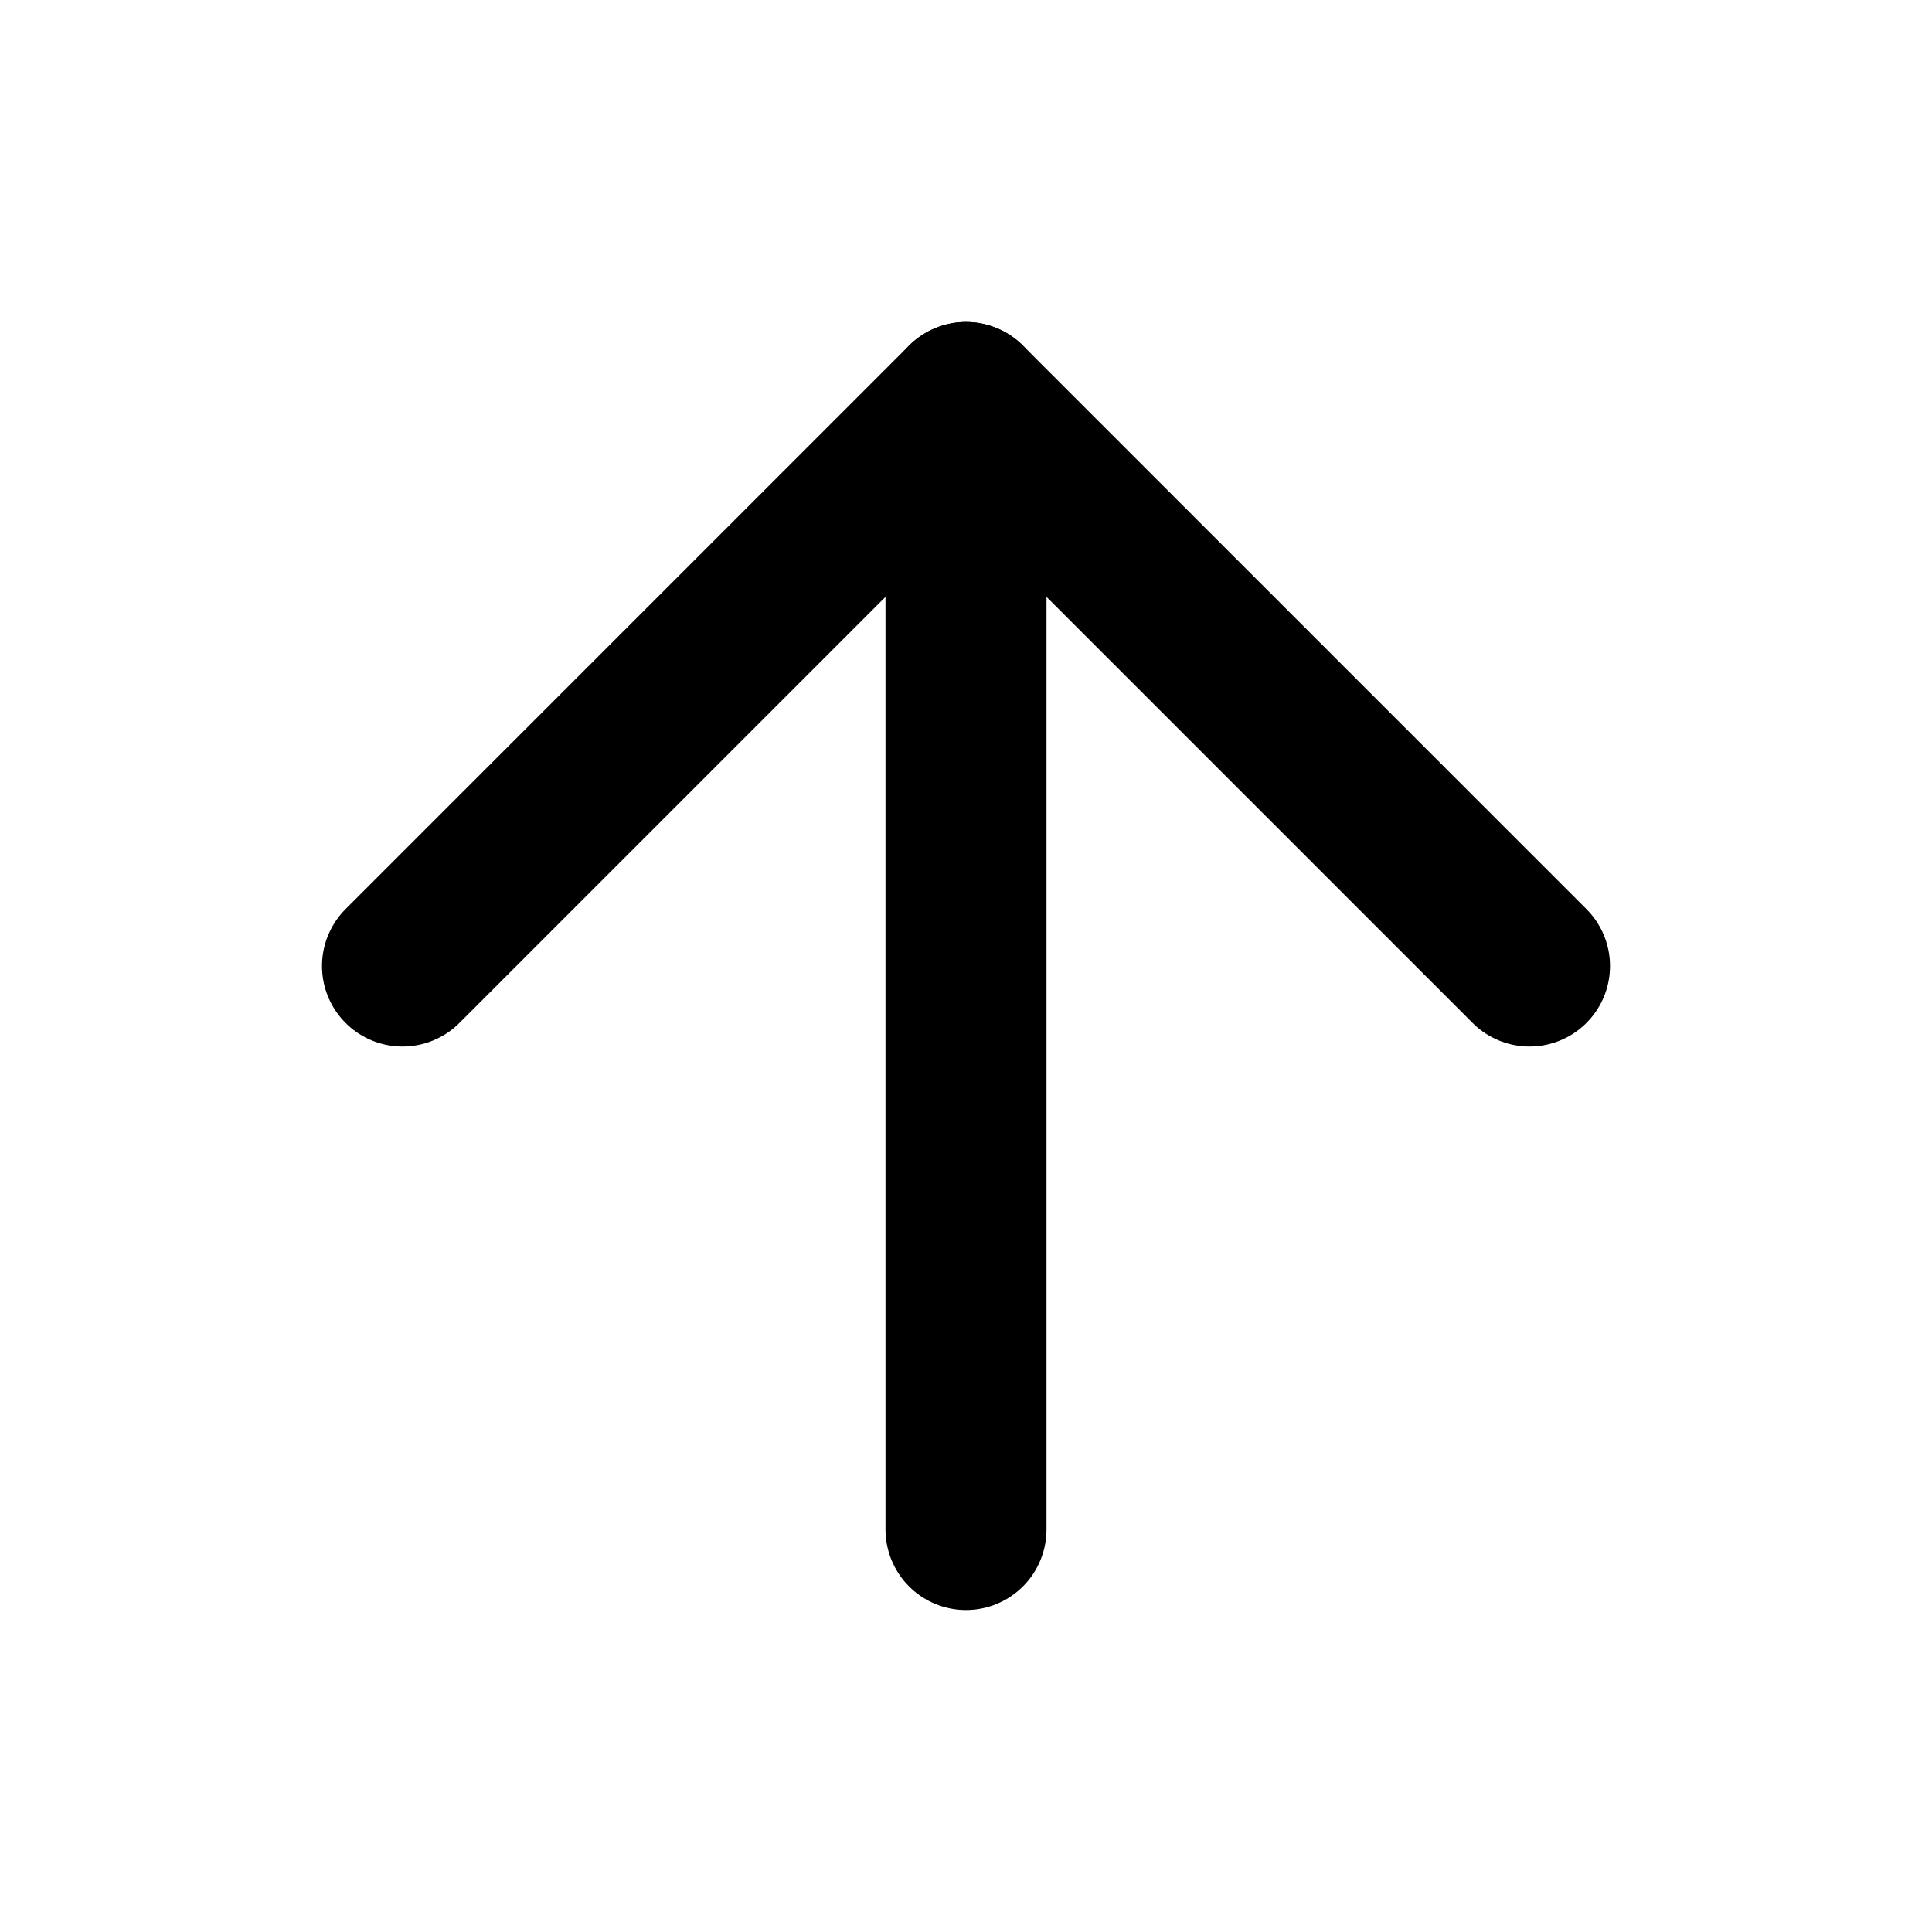
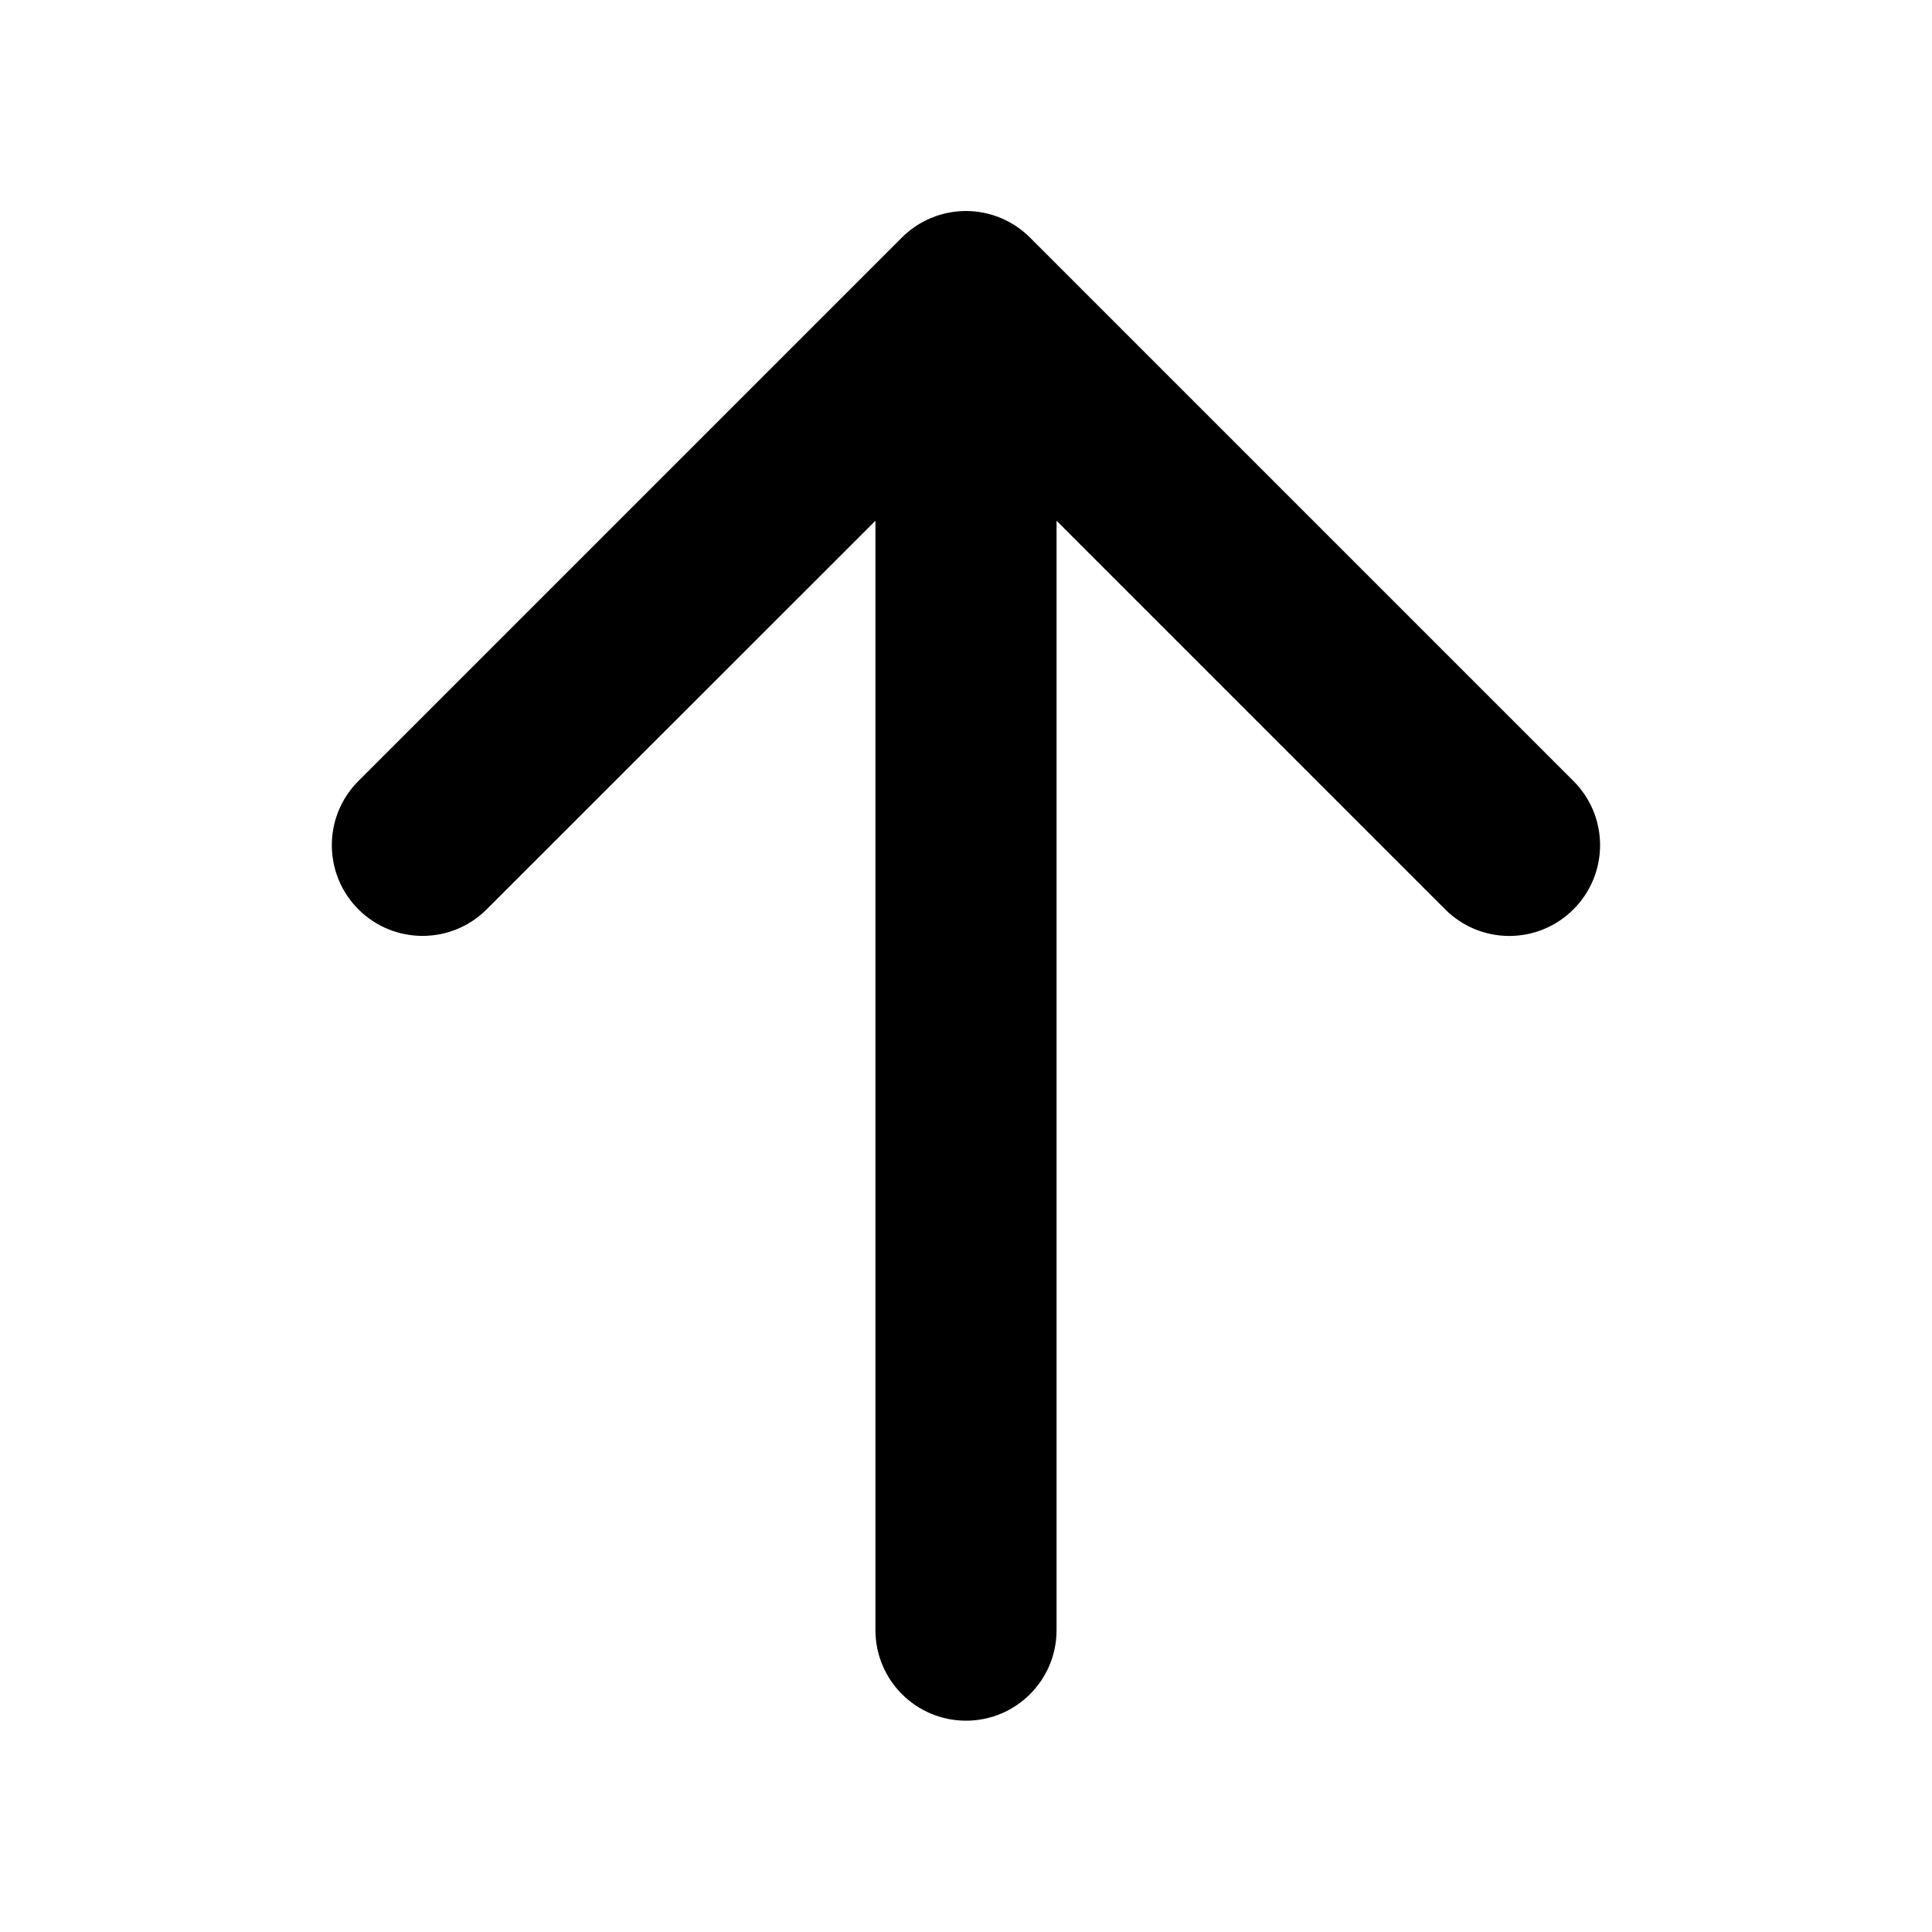
- <svg xmlns="http://www.w3.org/2000/svg" class="lucide lucide-arrow-up" width="24" height="24" viewBox="0 0 24 24" fill="none" stroke="currentColor" stroke-width="2" stroke-linecap="round" stroke-linejoin="round">
-   <path d="m5 12 7-7 7 7" />
-   <path d="M12 19V5" />
+ <svg xmlns="http://www.w3.org/2000/svg" viewBox="0 0 256 256" fill="currentColor">
+   <path d="M208.49,120.49a12,12,0,0,1-17,0L140,69V216a12,12,0,0,1-24,0V69L64.49,120.49a12,12,0,0,1-17-17l72-72a12,12,0,0,1,17,0l72,72A12,12,0,0,1,208.49,120.49Z" />
</svg>
